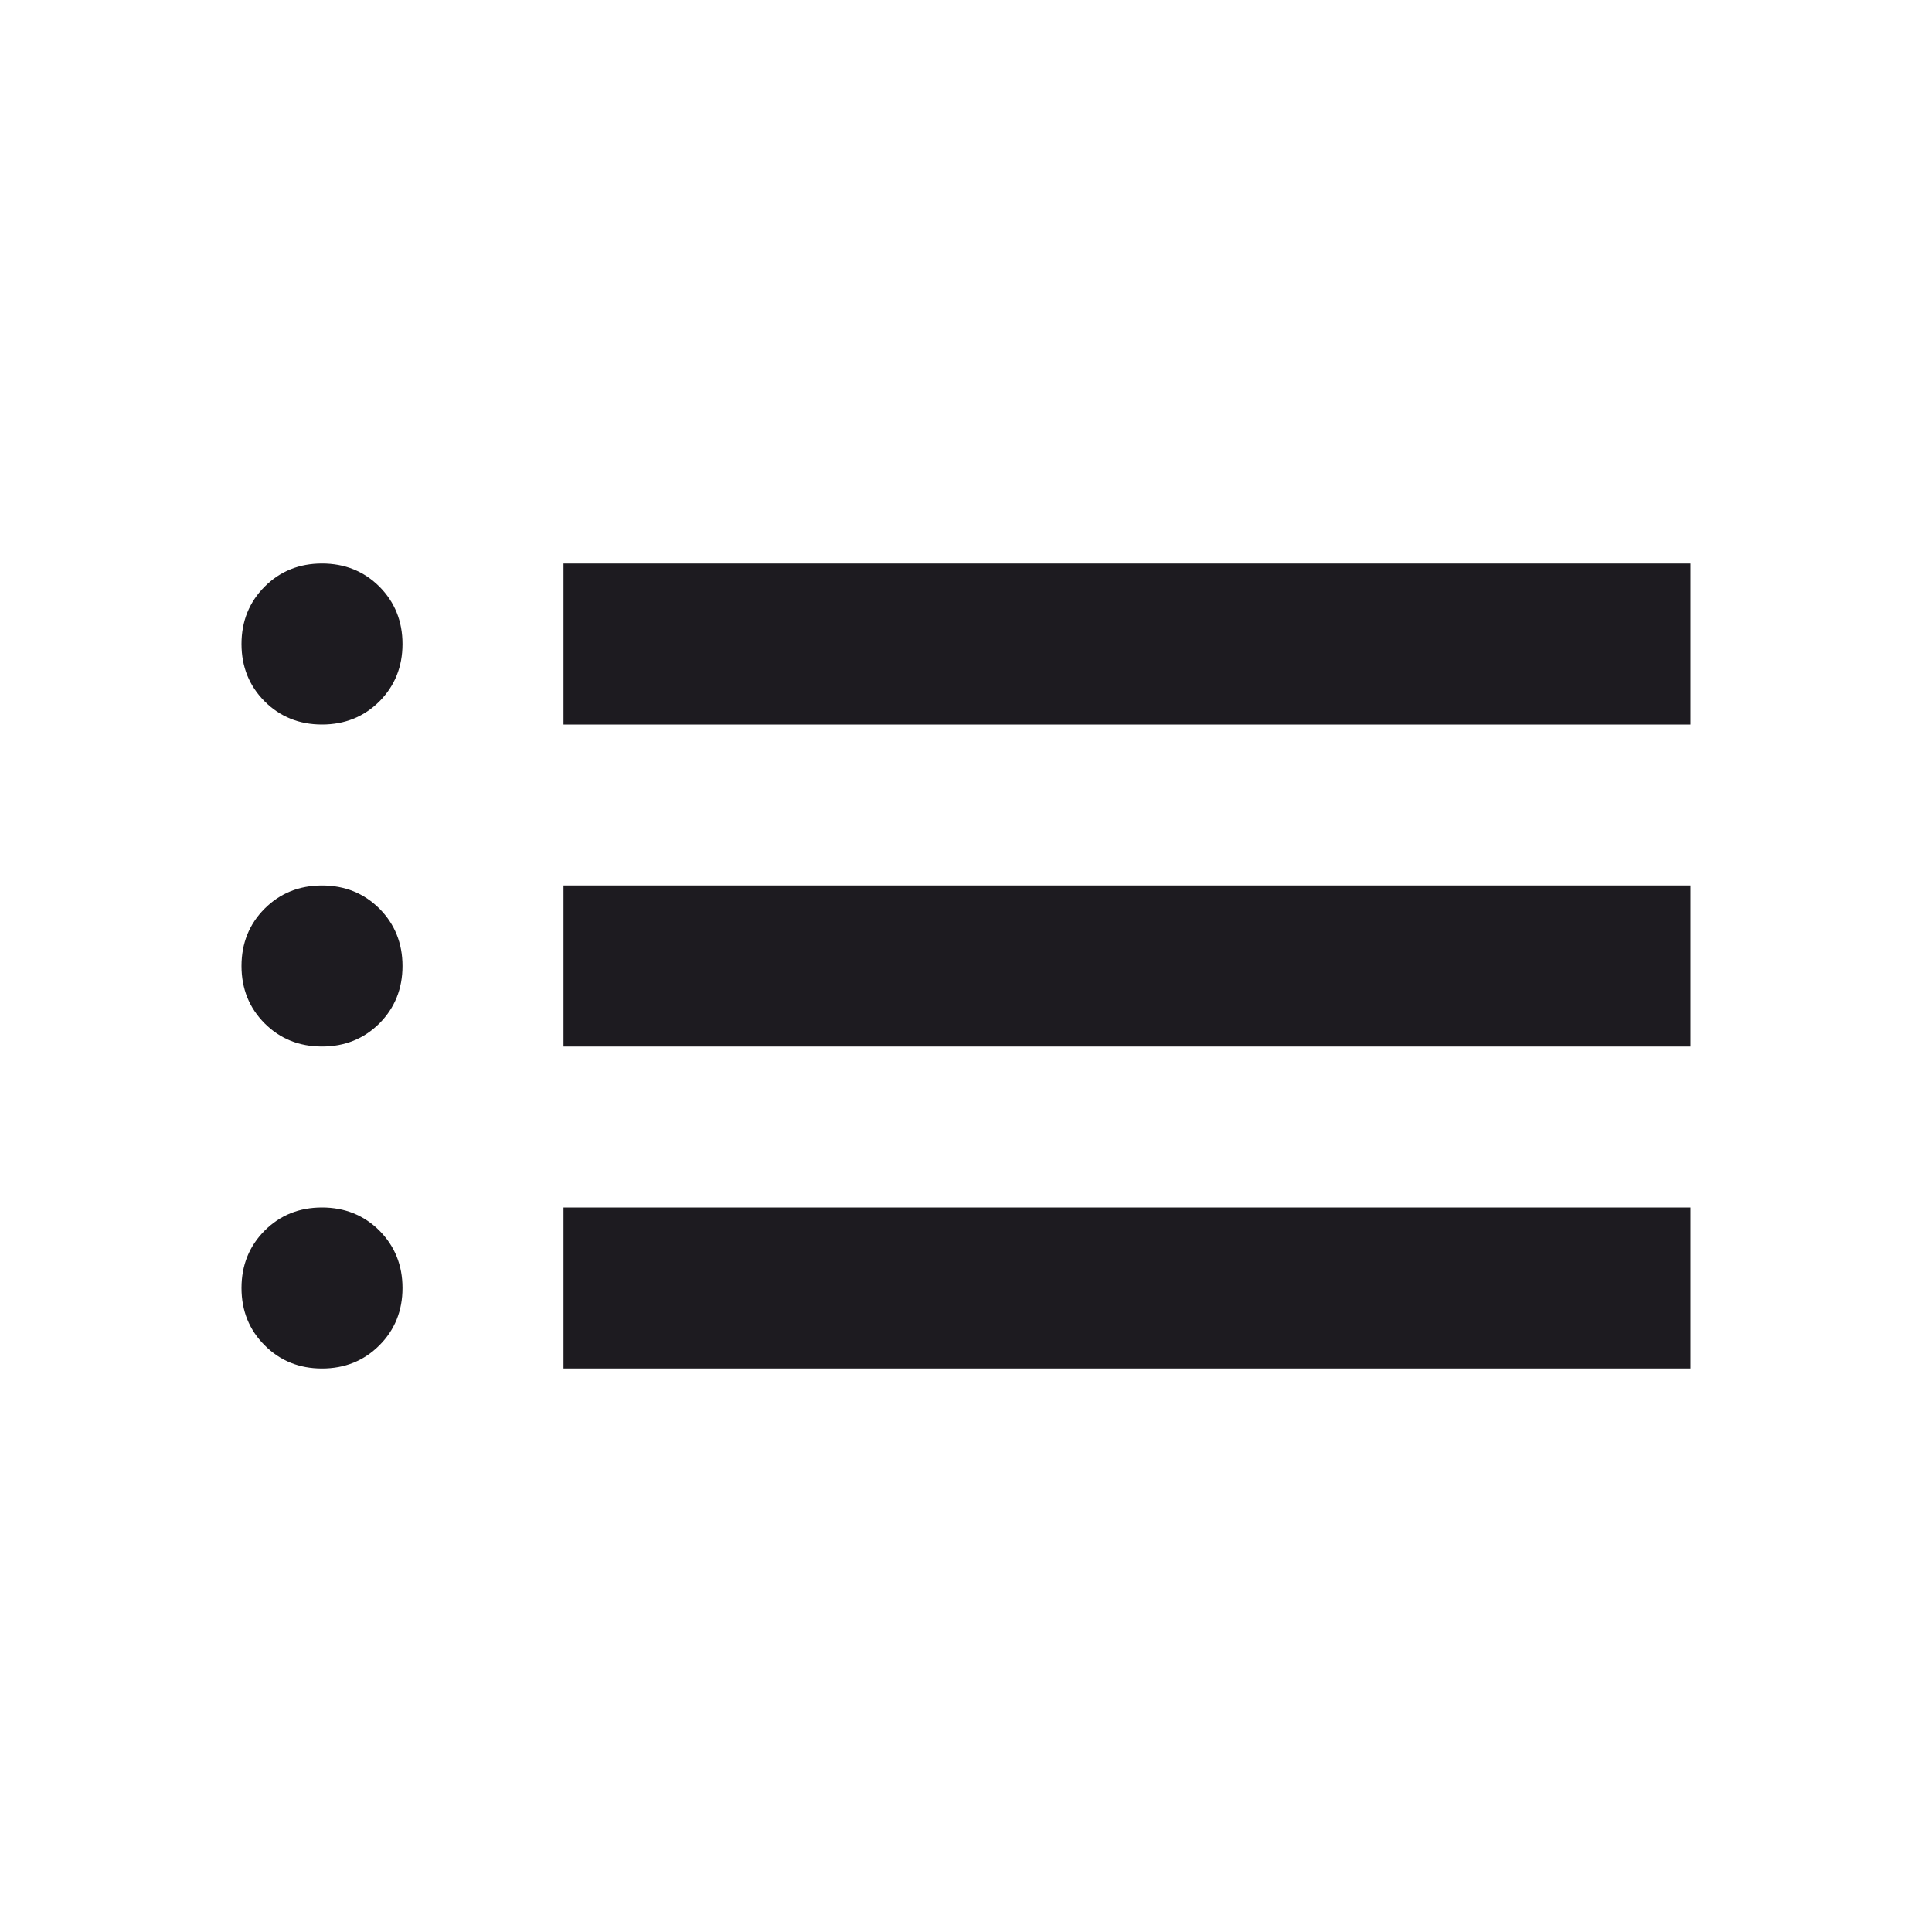
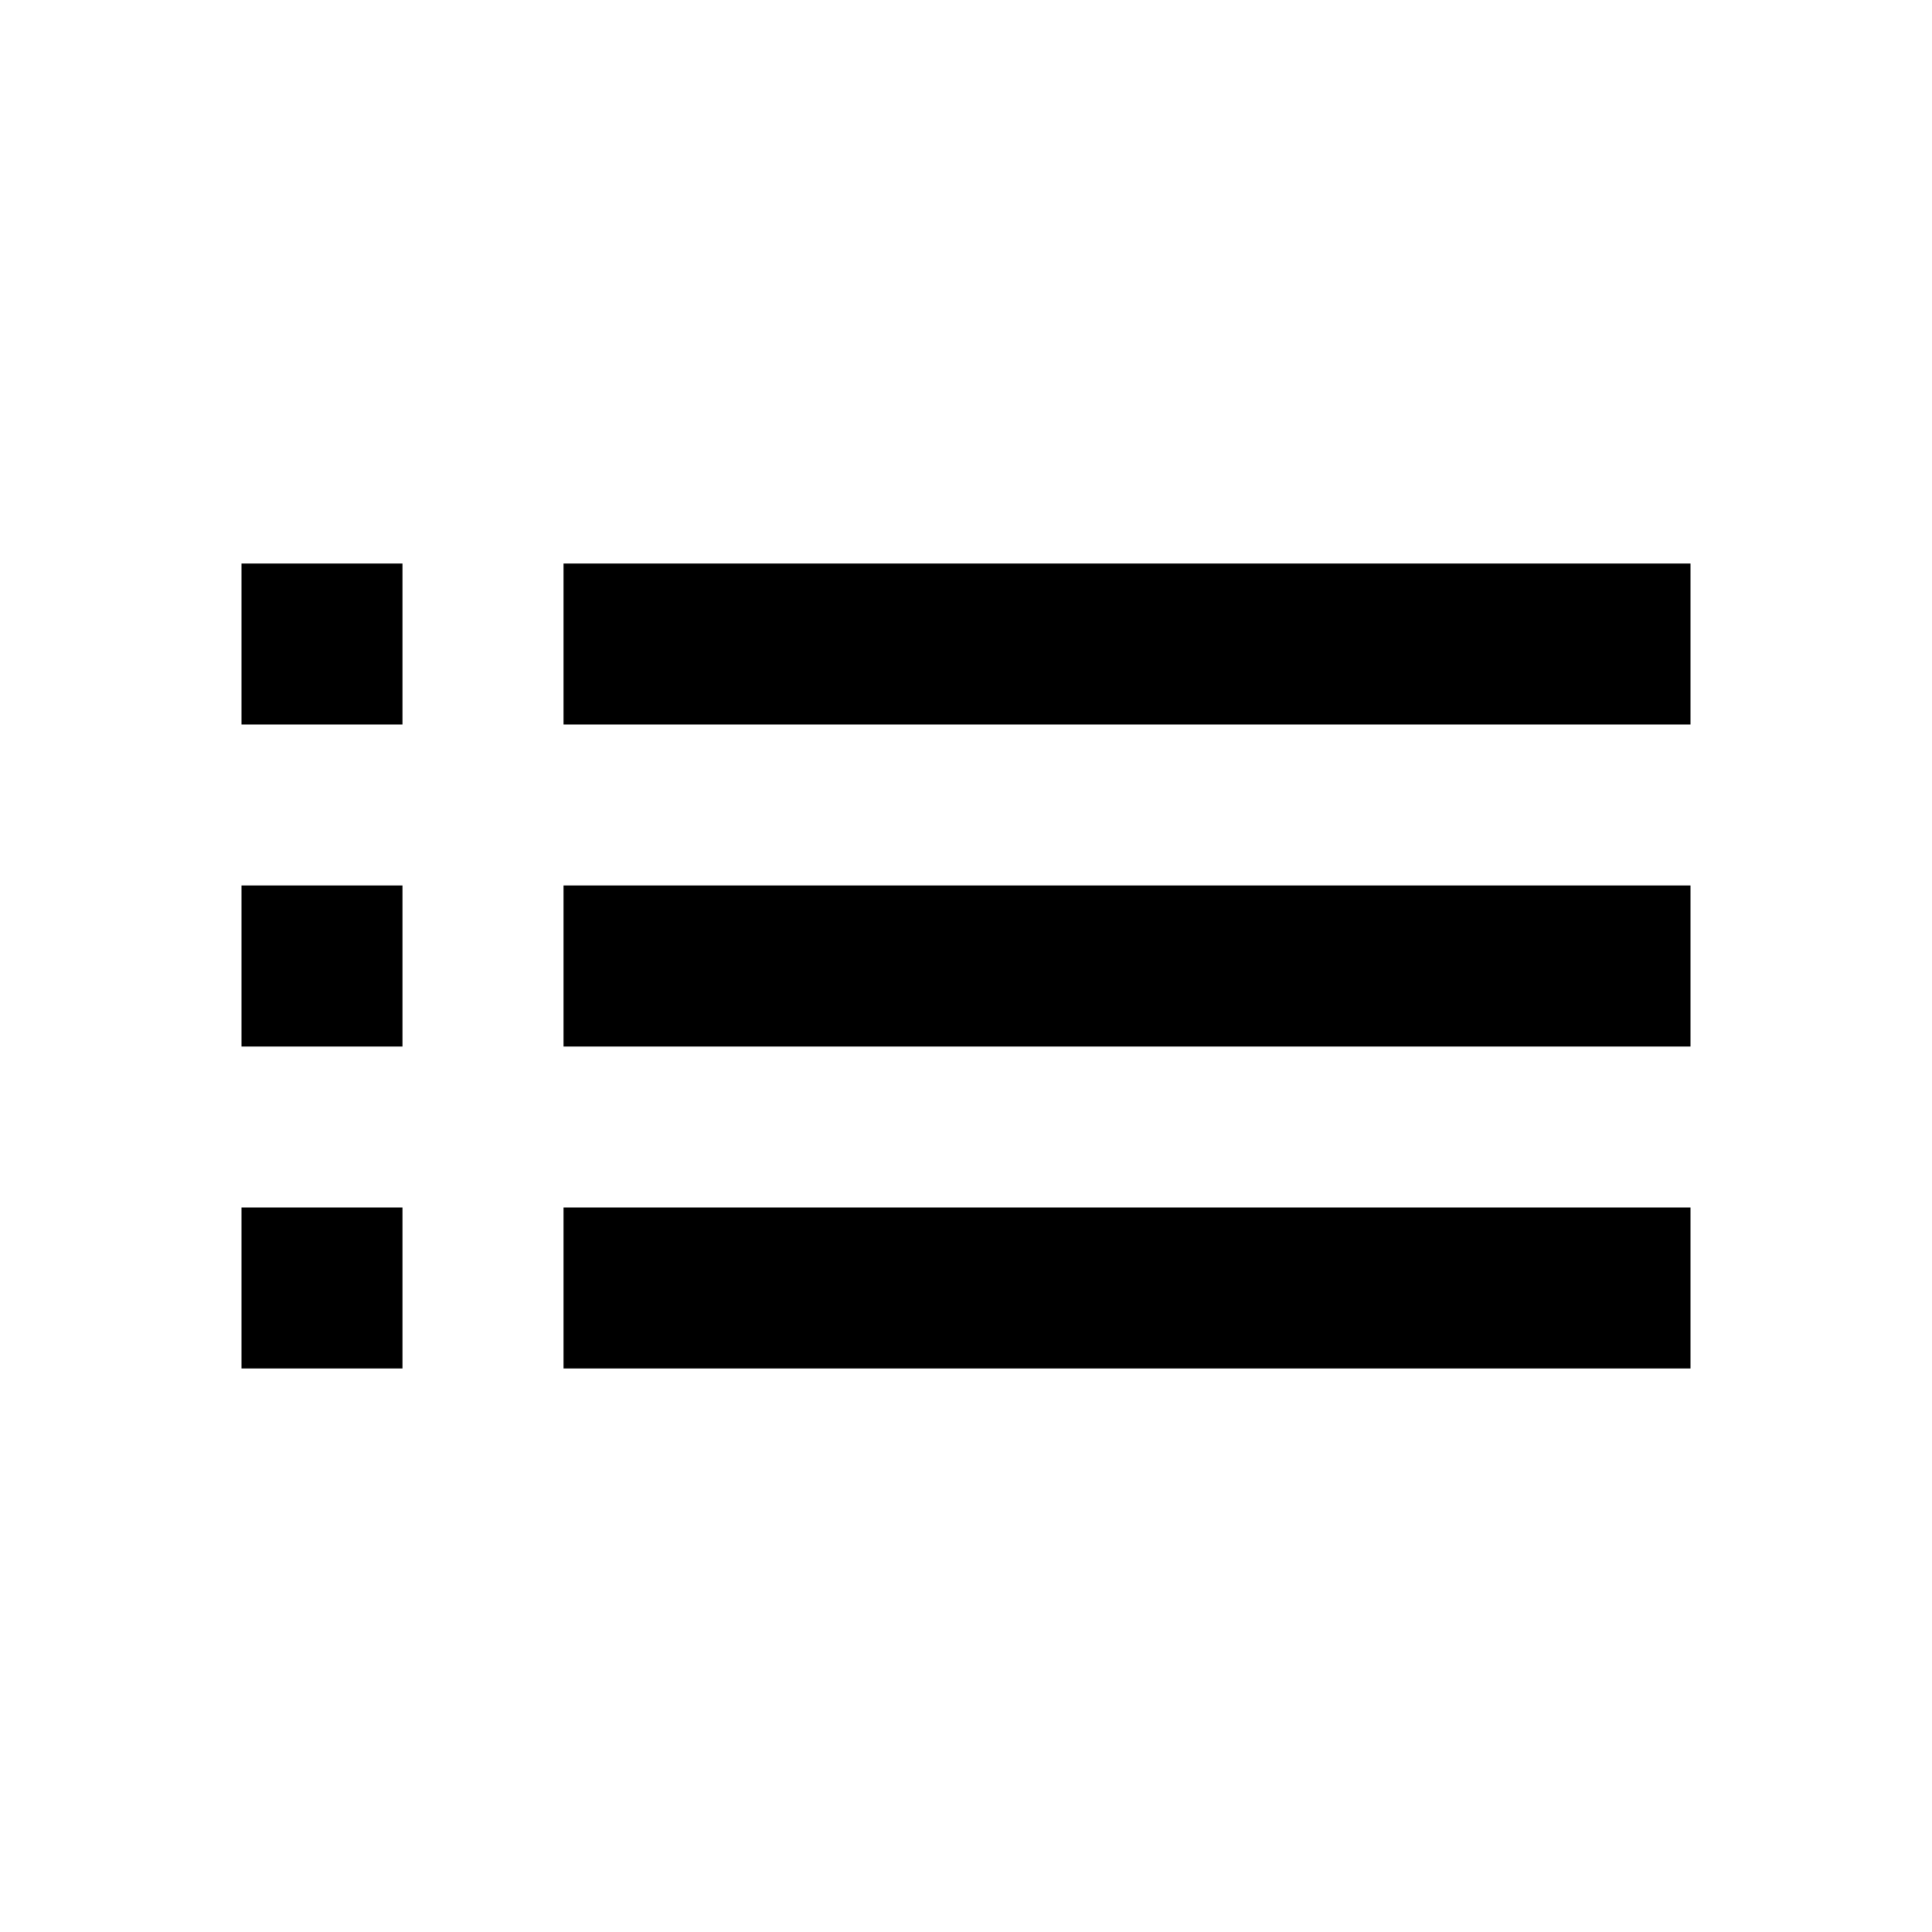
<svg xmlns="http://www.w3.org/2000/svg" width="24" height="24" viewBox="0 0 24 24" fill="none">
-   <path d="M7 9V7H21V9H7ZM7 13V11H21V13H7ZM7 17V15H21V17H7ZM4 9C3.717 9 3.479 8.904 3.288 8.713C3.096 8.521 3 8.283 3 8C3 7.717 3.096 7.479 3.288 7.287C3.479 7.096 3.717 7 4 7C4.283 7 4.521 7.096 4.713 7.287C4.904 7.479 5 7.717 5 8C5 8.283 4.904 8.521 4.713 8.713C4.521 8.904 4.283 9 4 9ZM4 13C3.717 13 3.479 12.904 3.288 12.713C3.096 12.521 3 12.283 3 12C3 11.717 3.096 11.479 3.288 11.287C3.479 11.096 3.717 11 4 11C4.283 11 4.521 11.096 4.713 11.287C4.904 11.479 5 11.717 5 12C5 12.283 4.904 12.521 4.713 12.713C4.521 12.904 4.283 13 4 13ZM4 17C3.717 17 3.479 16.904 3.288 16.712C3.096 16.521 3 16.283 3 16C3 15.717 3.096 15.479 3.288 15.287C3.479 15.096 3.717 15 4 15C4.283 15 4.521 15.096 4.713 15.287C4.904 15.479 5 15.717 5 16C5 16.283 4.904 16.521 4.713 16.712C4.521 16.904 4.283 17 4 17Z" fill="#1D1B20" />
+   <path d="M3 13H5V11H3V13ZM3 17H5V15H3V17ZM3 9H5V7H3V9ZM7 13H21V11H7V13ZM7 17H21V15H7V17ZM7 7V9H21V7H7ZM3 13H5V11H3V13ZM3 17H5V15H3V17ZM3 9H5V7H3V9ZM7 13H21V11H7V13ZM7 17H21V15H7V17ZM7 7V9H21V7H7Z" fill="black" />
</svg>
